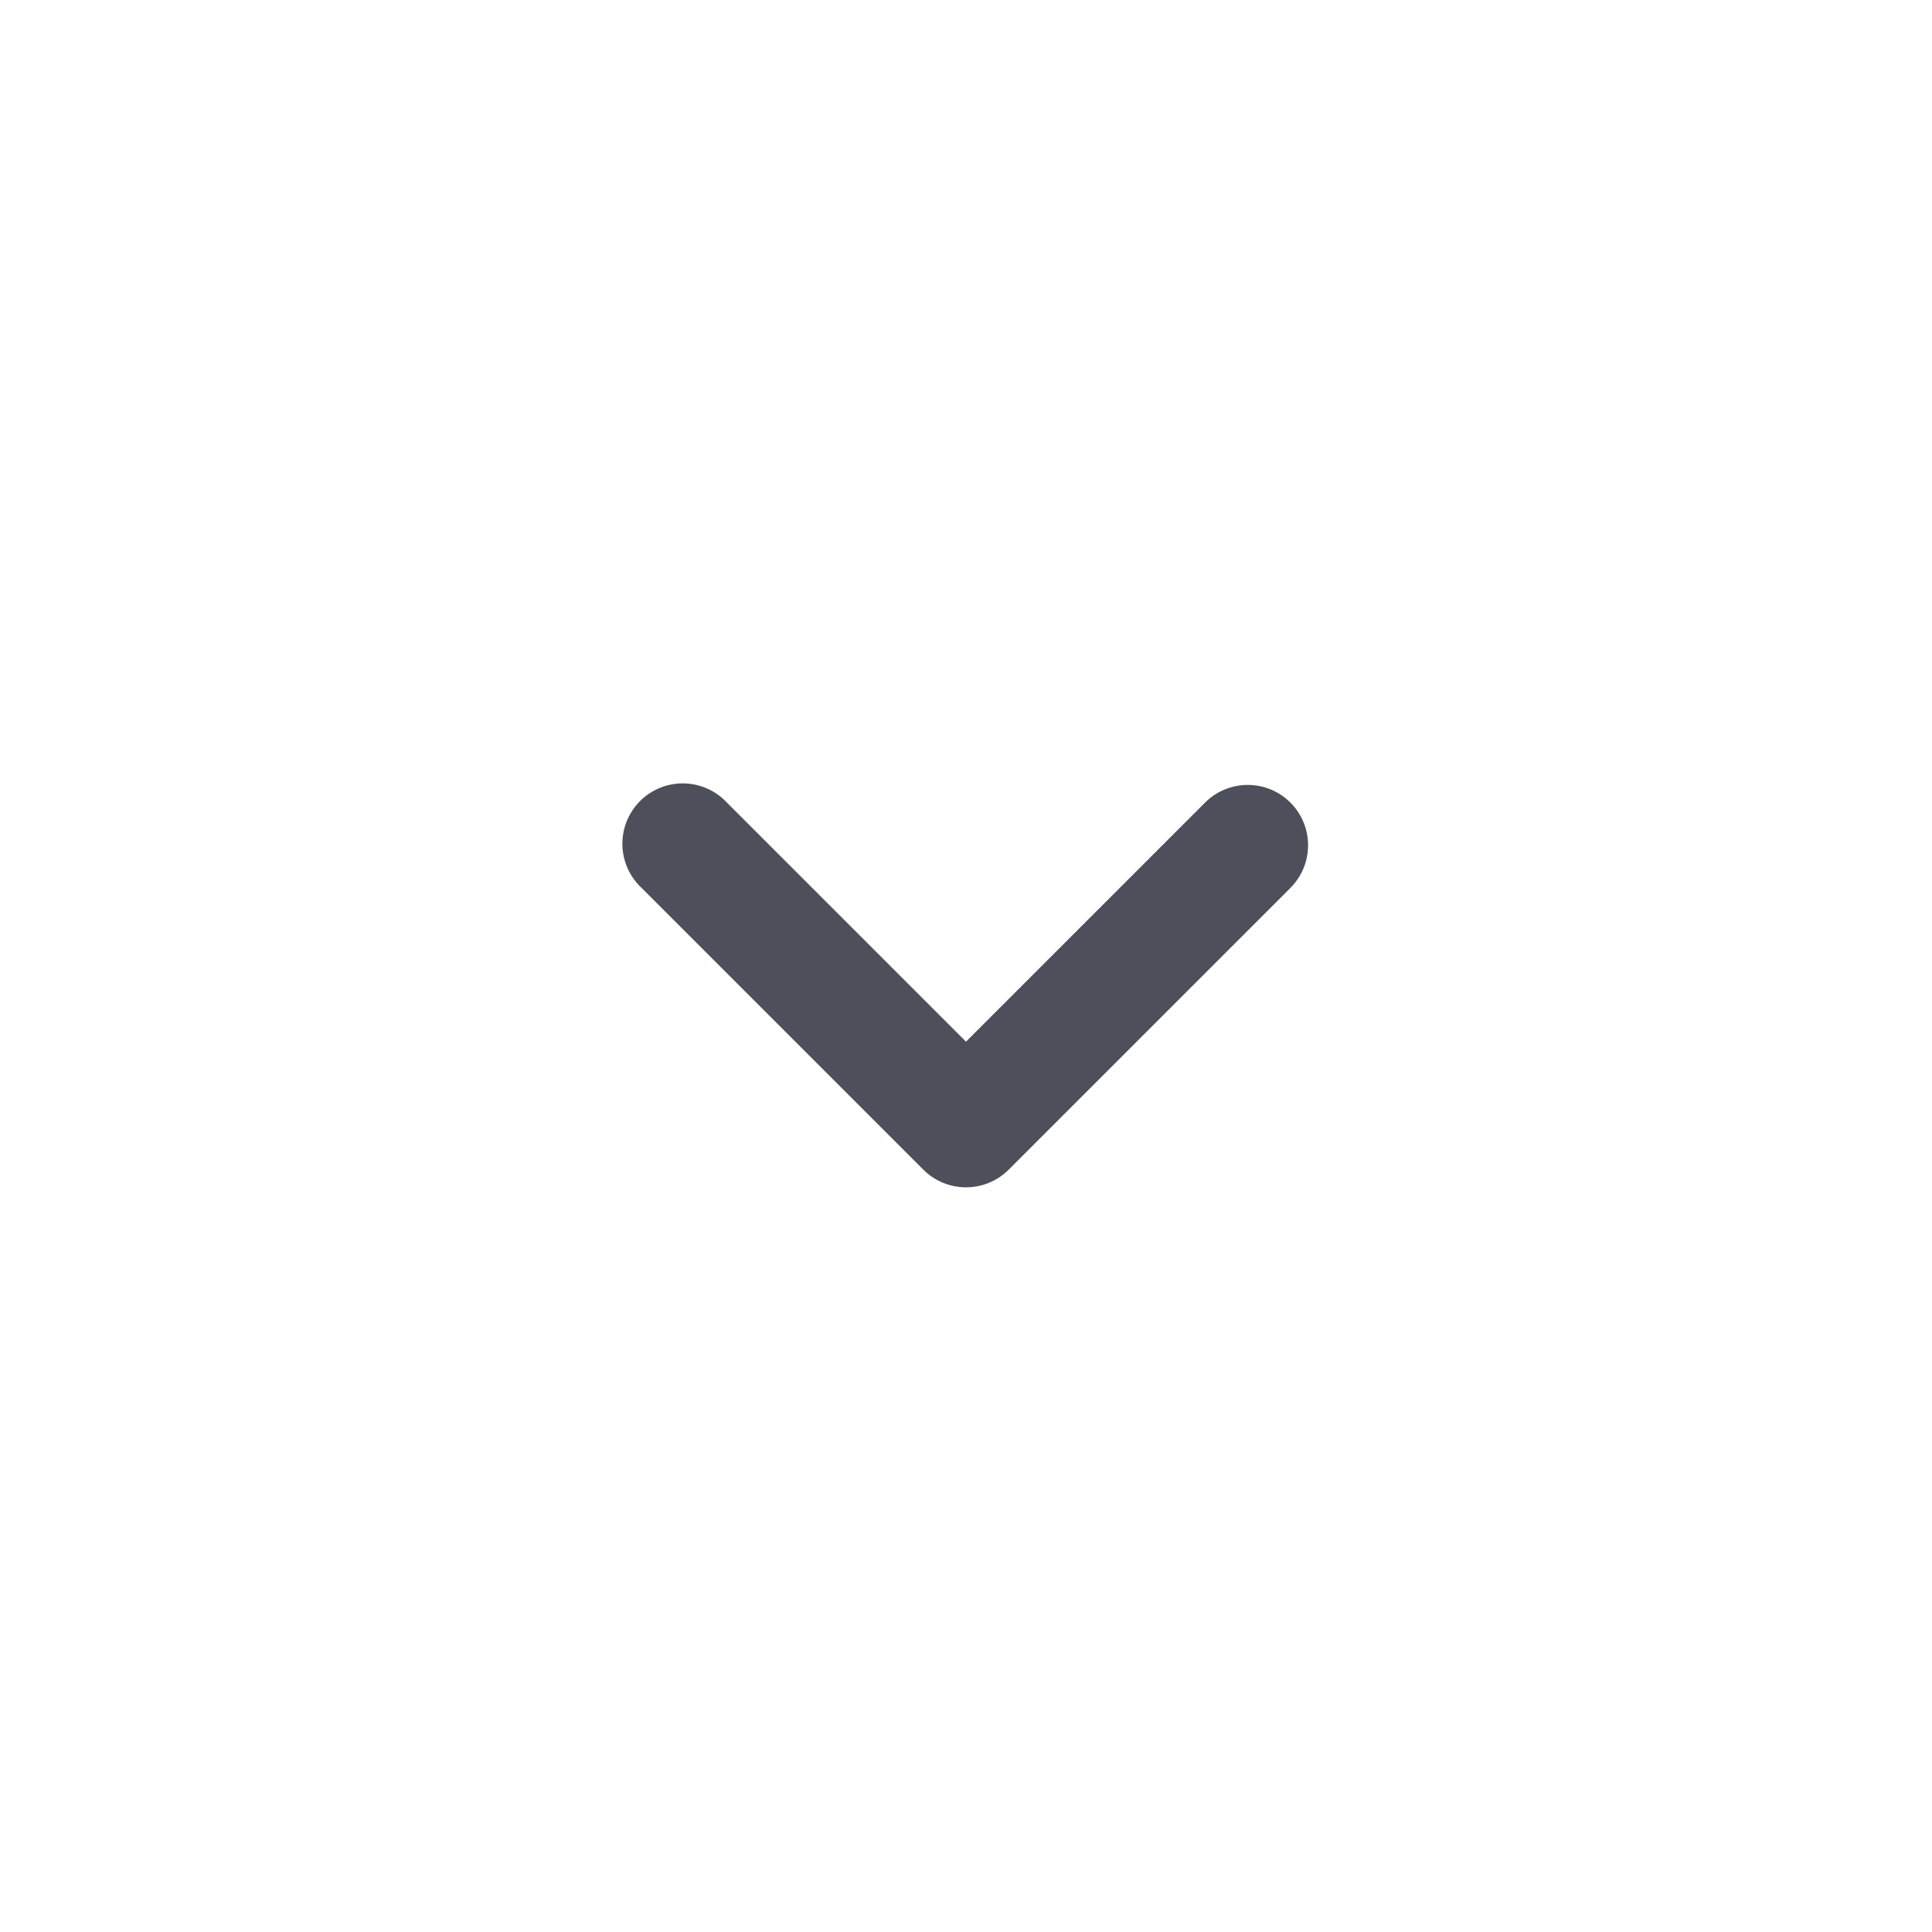
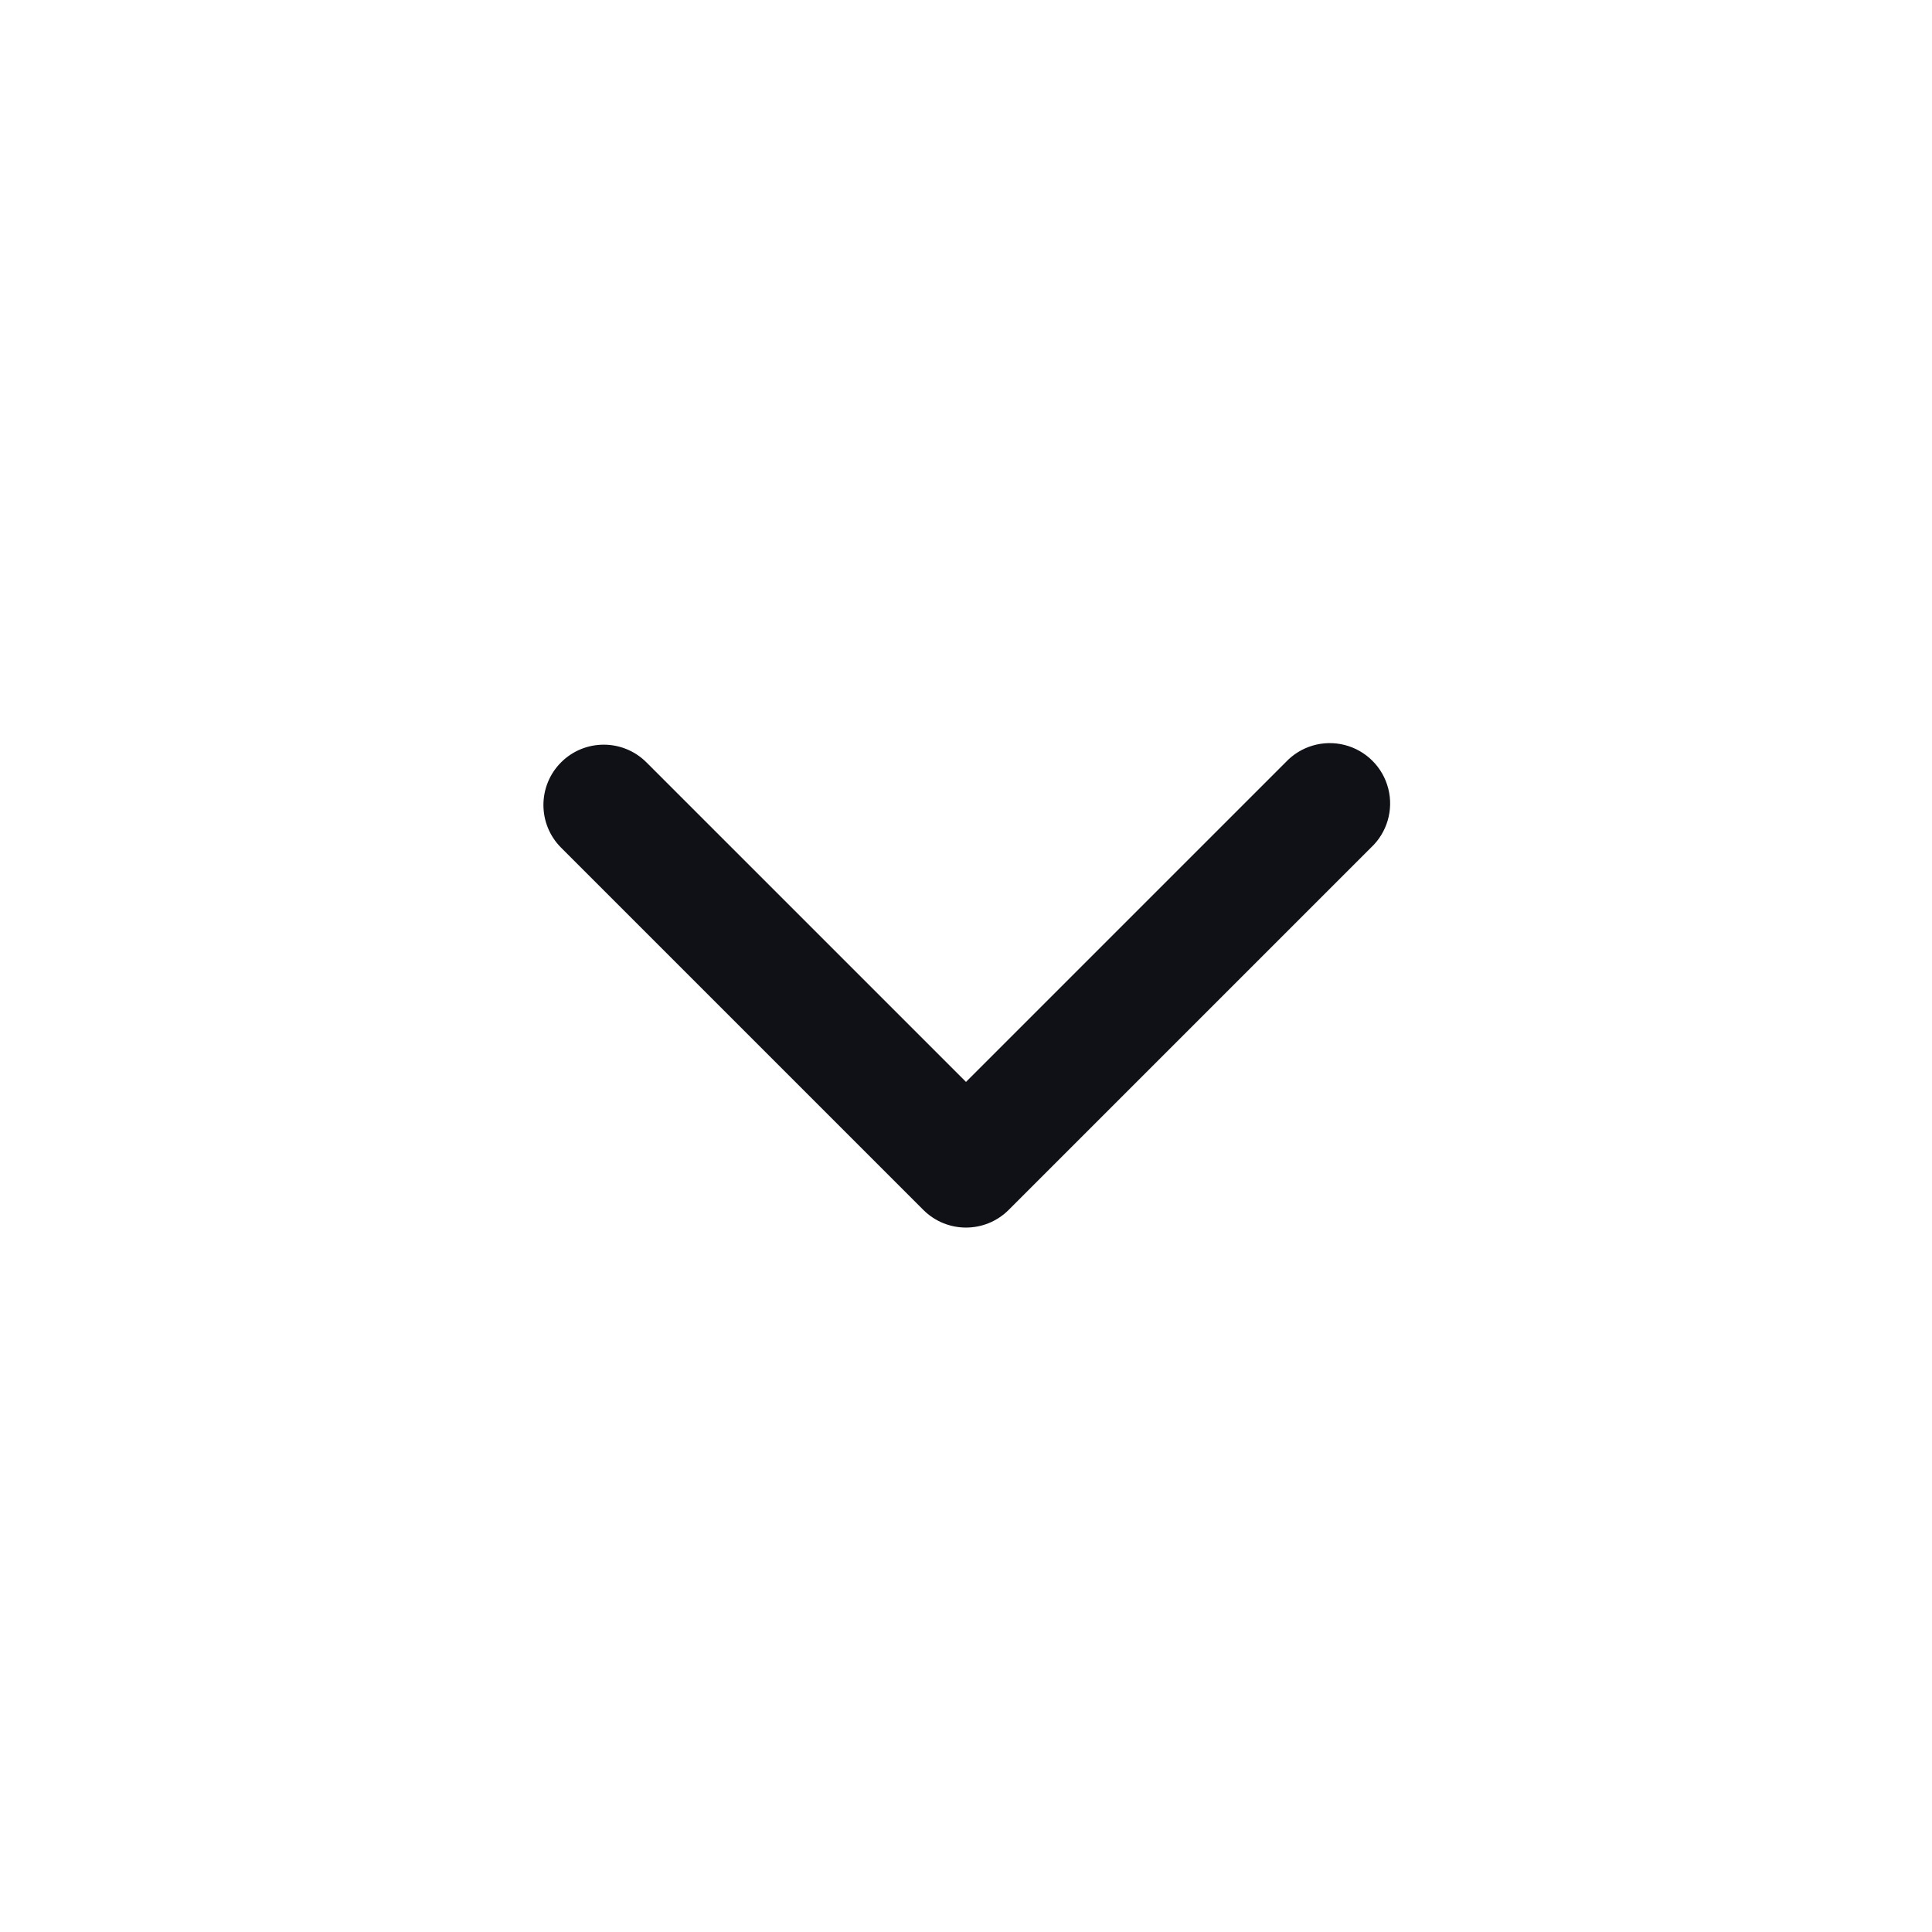
<svg xmlns="http://www.w3.org/2000/svg" width="24" height="24" fill="none" viewBox="0 0 24 24">
-   <path fill="#4D505A" fill-rule="evenodd" d="M16.03 9.97a.75.75 0 0 1 0 1.06l-3.5 3.5a.75.75 0 0 1-1.06 0l-3.5-3.5a.75.75 0 1 1 1.06-1.06L12 12.94l2.97-2.97a.75.75 0 0 1 1.06 0Z" clip-rule="evenodd" />
+   <path fill="#101116" fill-rule="evenodd" d="M6.97 9.47a.75.75 0 0 1 1.06 0L12 13.44l3.97-3.97a.75.75 0 1 1 1.06 1.06l-4.5 4.5a.75.75 0 0 1-1.06 0l-4.5-4.5a.75.75 0 0 1 0-1.06Z" clip-rule="evenodd" />
</svg>
